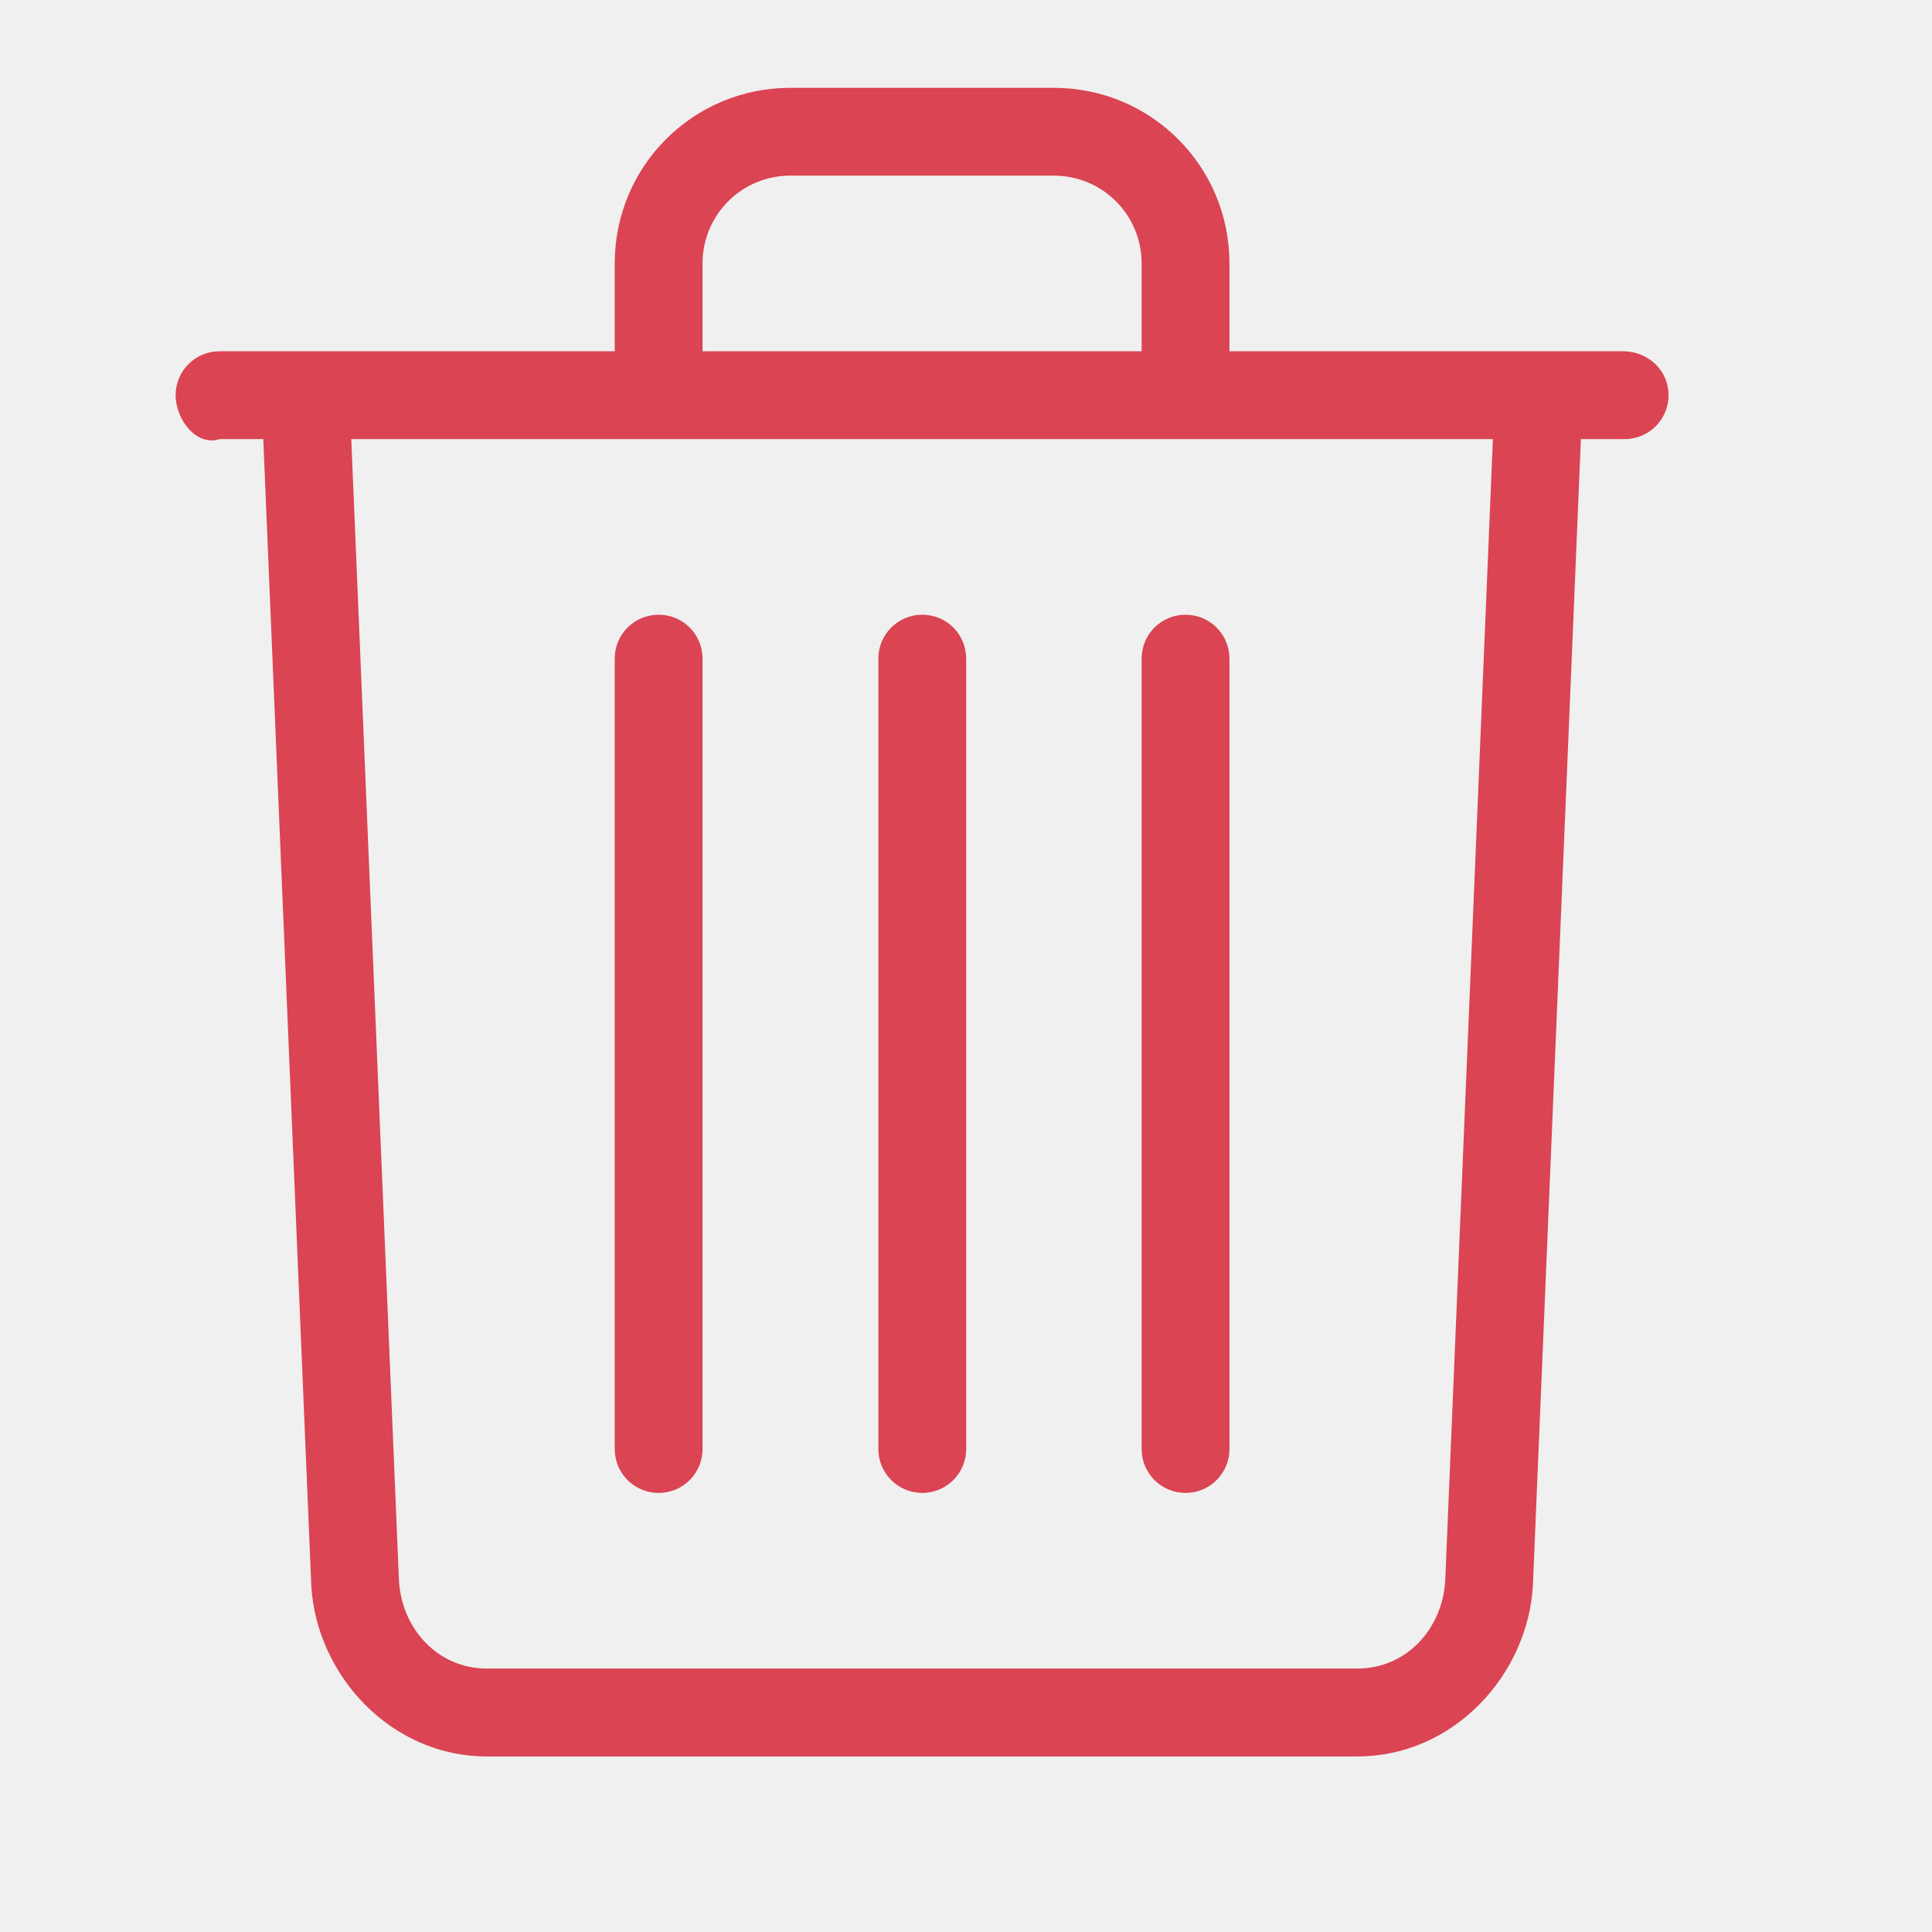
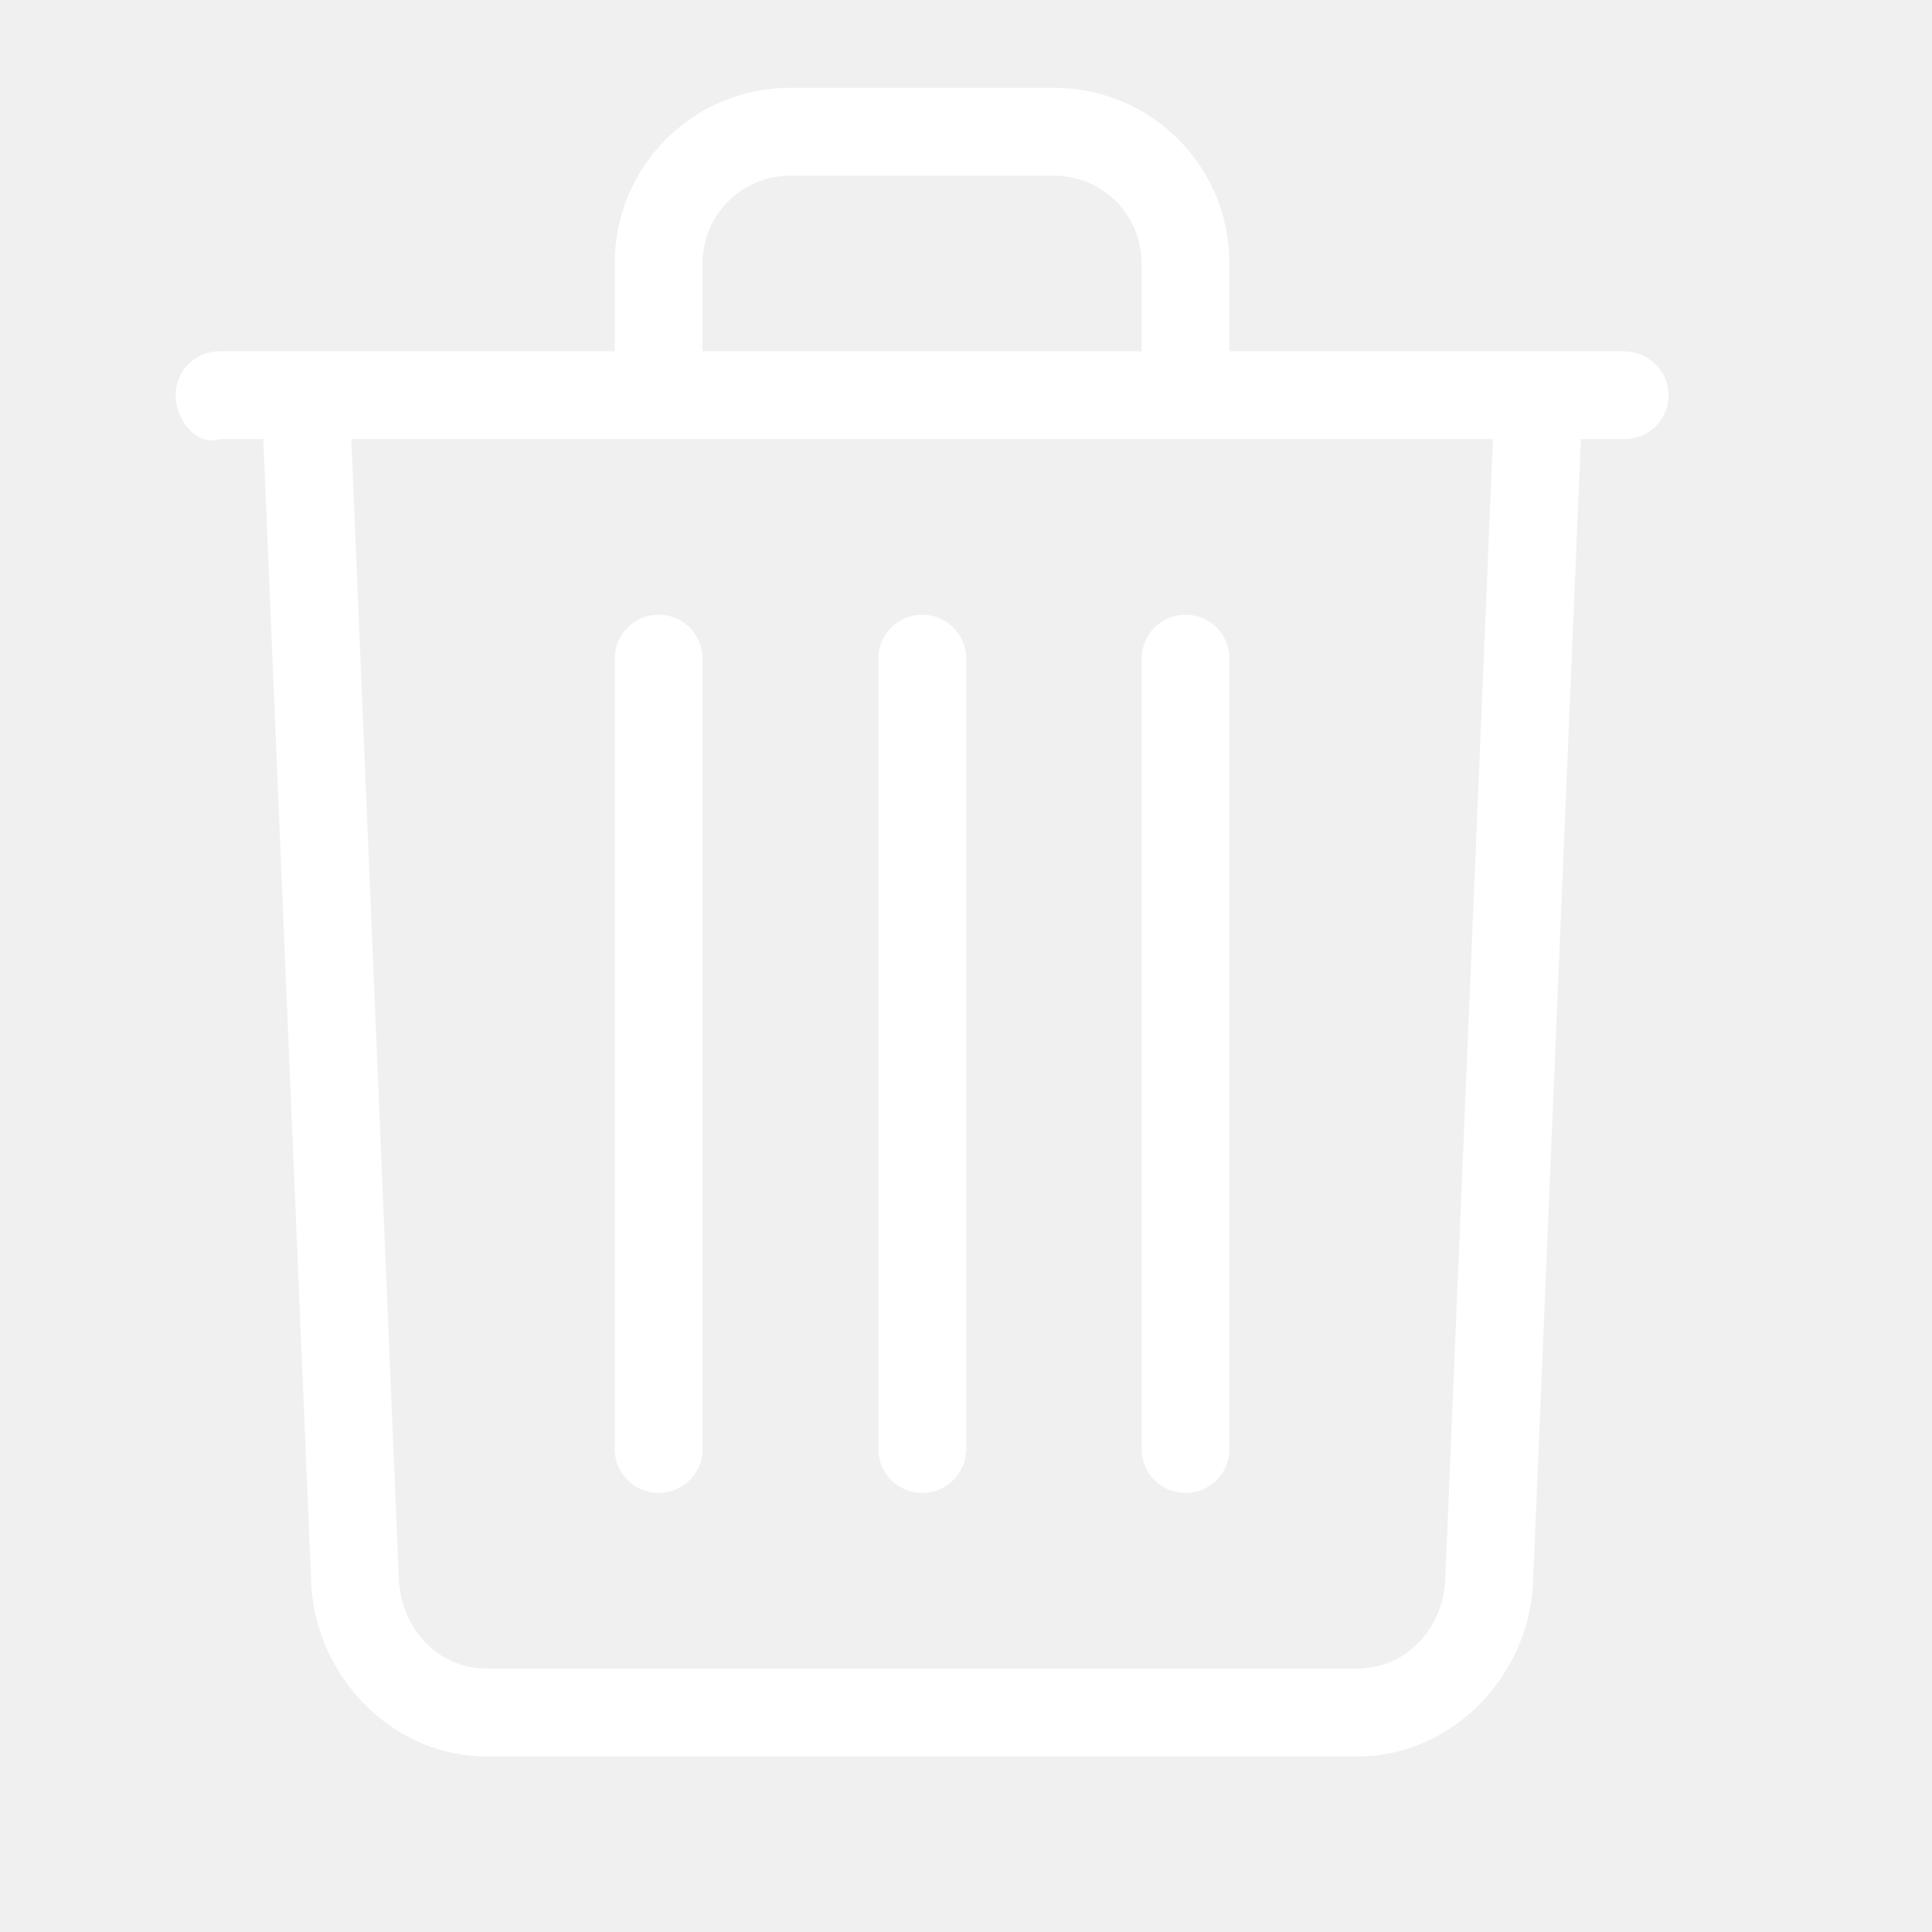
- <svg xmlns="http://www.w3.org/2000/svg" version="1.1" viewBox="0 0 22 22">
-   <defs>
+ <svg xmlns="http://www.w3.org/2000/svg" version="1.1" viewBox="0 0 22 22" id="svg1">
+   <defs id="defs1">
    <style id="current-color-scheme" type="text/css">.ColorScheme-Text {
        color:#dedede;
      }
      .ColorScheme-NegativeText {
        color:#da4453;
      }</style>
  </defs>
-   <path class="ColorScheme-NegativeText" d="m9 1c-1.108 0-2 0.892-2 2v1h-4.5c-0.277 0-0.5 0.223-0.5 0.5s0.237 0.587 0.5 0.5h0.498l0.547 13.061c0.061 1.016 0.906 1.94 1.998 1.94h9.914c1.092 0 1.937-0.924 1.998-1.94l0.547-13.061h0.498c0.277 0 0.5-0.223 0.5-0.5s-0.223-0.49-0.5-0.5h-4.5v-1c0-1.108-0.892-2-2-2h-3zm0 1h3c0.554 0 1 0.446 1 1v1h-5v-1c0-0.554 0.446-1 1-1zm-5 3h13l-0.543 13c-0.033 0.553-0.446 1-1 1h-9.914c-0.554 0-0.967-0.447-1-1l-0.543-13zm3.5 2c-0.277 0-0.5 0.223-0.5 0.5v9c0 0.277 0.223 0.5 0.5 0.5s0.5-0.223 0.5-0.5v-9c0-0.277-0.223-0.5-0.5-0.5zm3.002 0c-0.277 0-0.5 0.223-0.5 0.5v9c0 0.277 0.223 0.5 0.5 0.5s0.5-0.223 0.5-0.5v-9c0-0.277-0.223-0.5-0.5-0.5zm2.998 0c-0.277 0-0.5 0.223-0.5 0.5v9c0 0.277 0.223 0.5 0.5 0.5s0.5-0.223 0.5-0.5v-9c0-0.277-0.223-0.5-0.5-0.5z" fill="currentColor" />
+   <path class="ColorScheme-NegativeText" d="m9 1c-1.108 0-2 0.892-2 2v1h-4.5c-0.277 0-0.5 0.223-0.5 0.5s0.237 0.587 0.5 0.5h0.498l0.547 13.061c0.061 1.016 0.906 1.94 1.998 1.94h9.914c1.092 0 1.937-0.924 1.998-1.94l0.547-13.061h0.498c0.277 0 0.5-0.223 0.5-0.5s-0.223-0.49-0.5-0.5h-4.5v-1c0-1.108-0.892-2-2-2h-3zm0 1h3c0.554 0 1 0.446 1 1v1h-5v-1c0-0.554 0.446-1 1-1zm-5 3h13l-0.543 13c-0.033 0.553-0.446 1-1 1h-9.914c-0.554 0-0.967-0.447-1-1l-0.543-13zm3.5 2c-0.277 0-0.5 0.223-0.5 0.5v9c0 0.277 0.223 0.5 0.5 0.5s0.5-0.223 0.5-0.5v-9c0-0.277-0.223-0.5-0.5-0.5zm3.002 0c-0.277 0-0.5 0.223-0.5 0.5v9c0 0.277 0.223 0.5 0.5 0.5s0.5-0.223 0.5-0.5v-9c0-0.277-0.223-0.5-0.5-0.5zm2.998 0c-0.277 0-0.5 0.223-0.5 0.5v9c0 0.277 0.223 0.5 0.5 0.5s0.5-0.223 0.5-0.5v-9c0-0.277-0.223-0.5-0.5-0.5z" fill="currentColor" id="path1" style="fill:#ffffff;fill-opacity:1" />
</svg>
